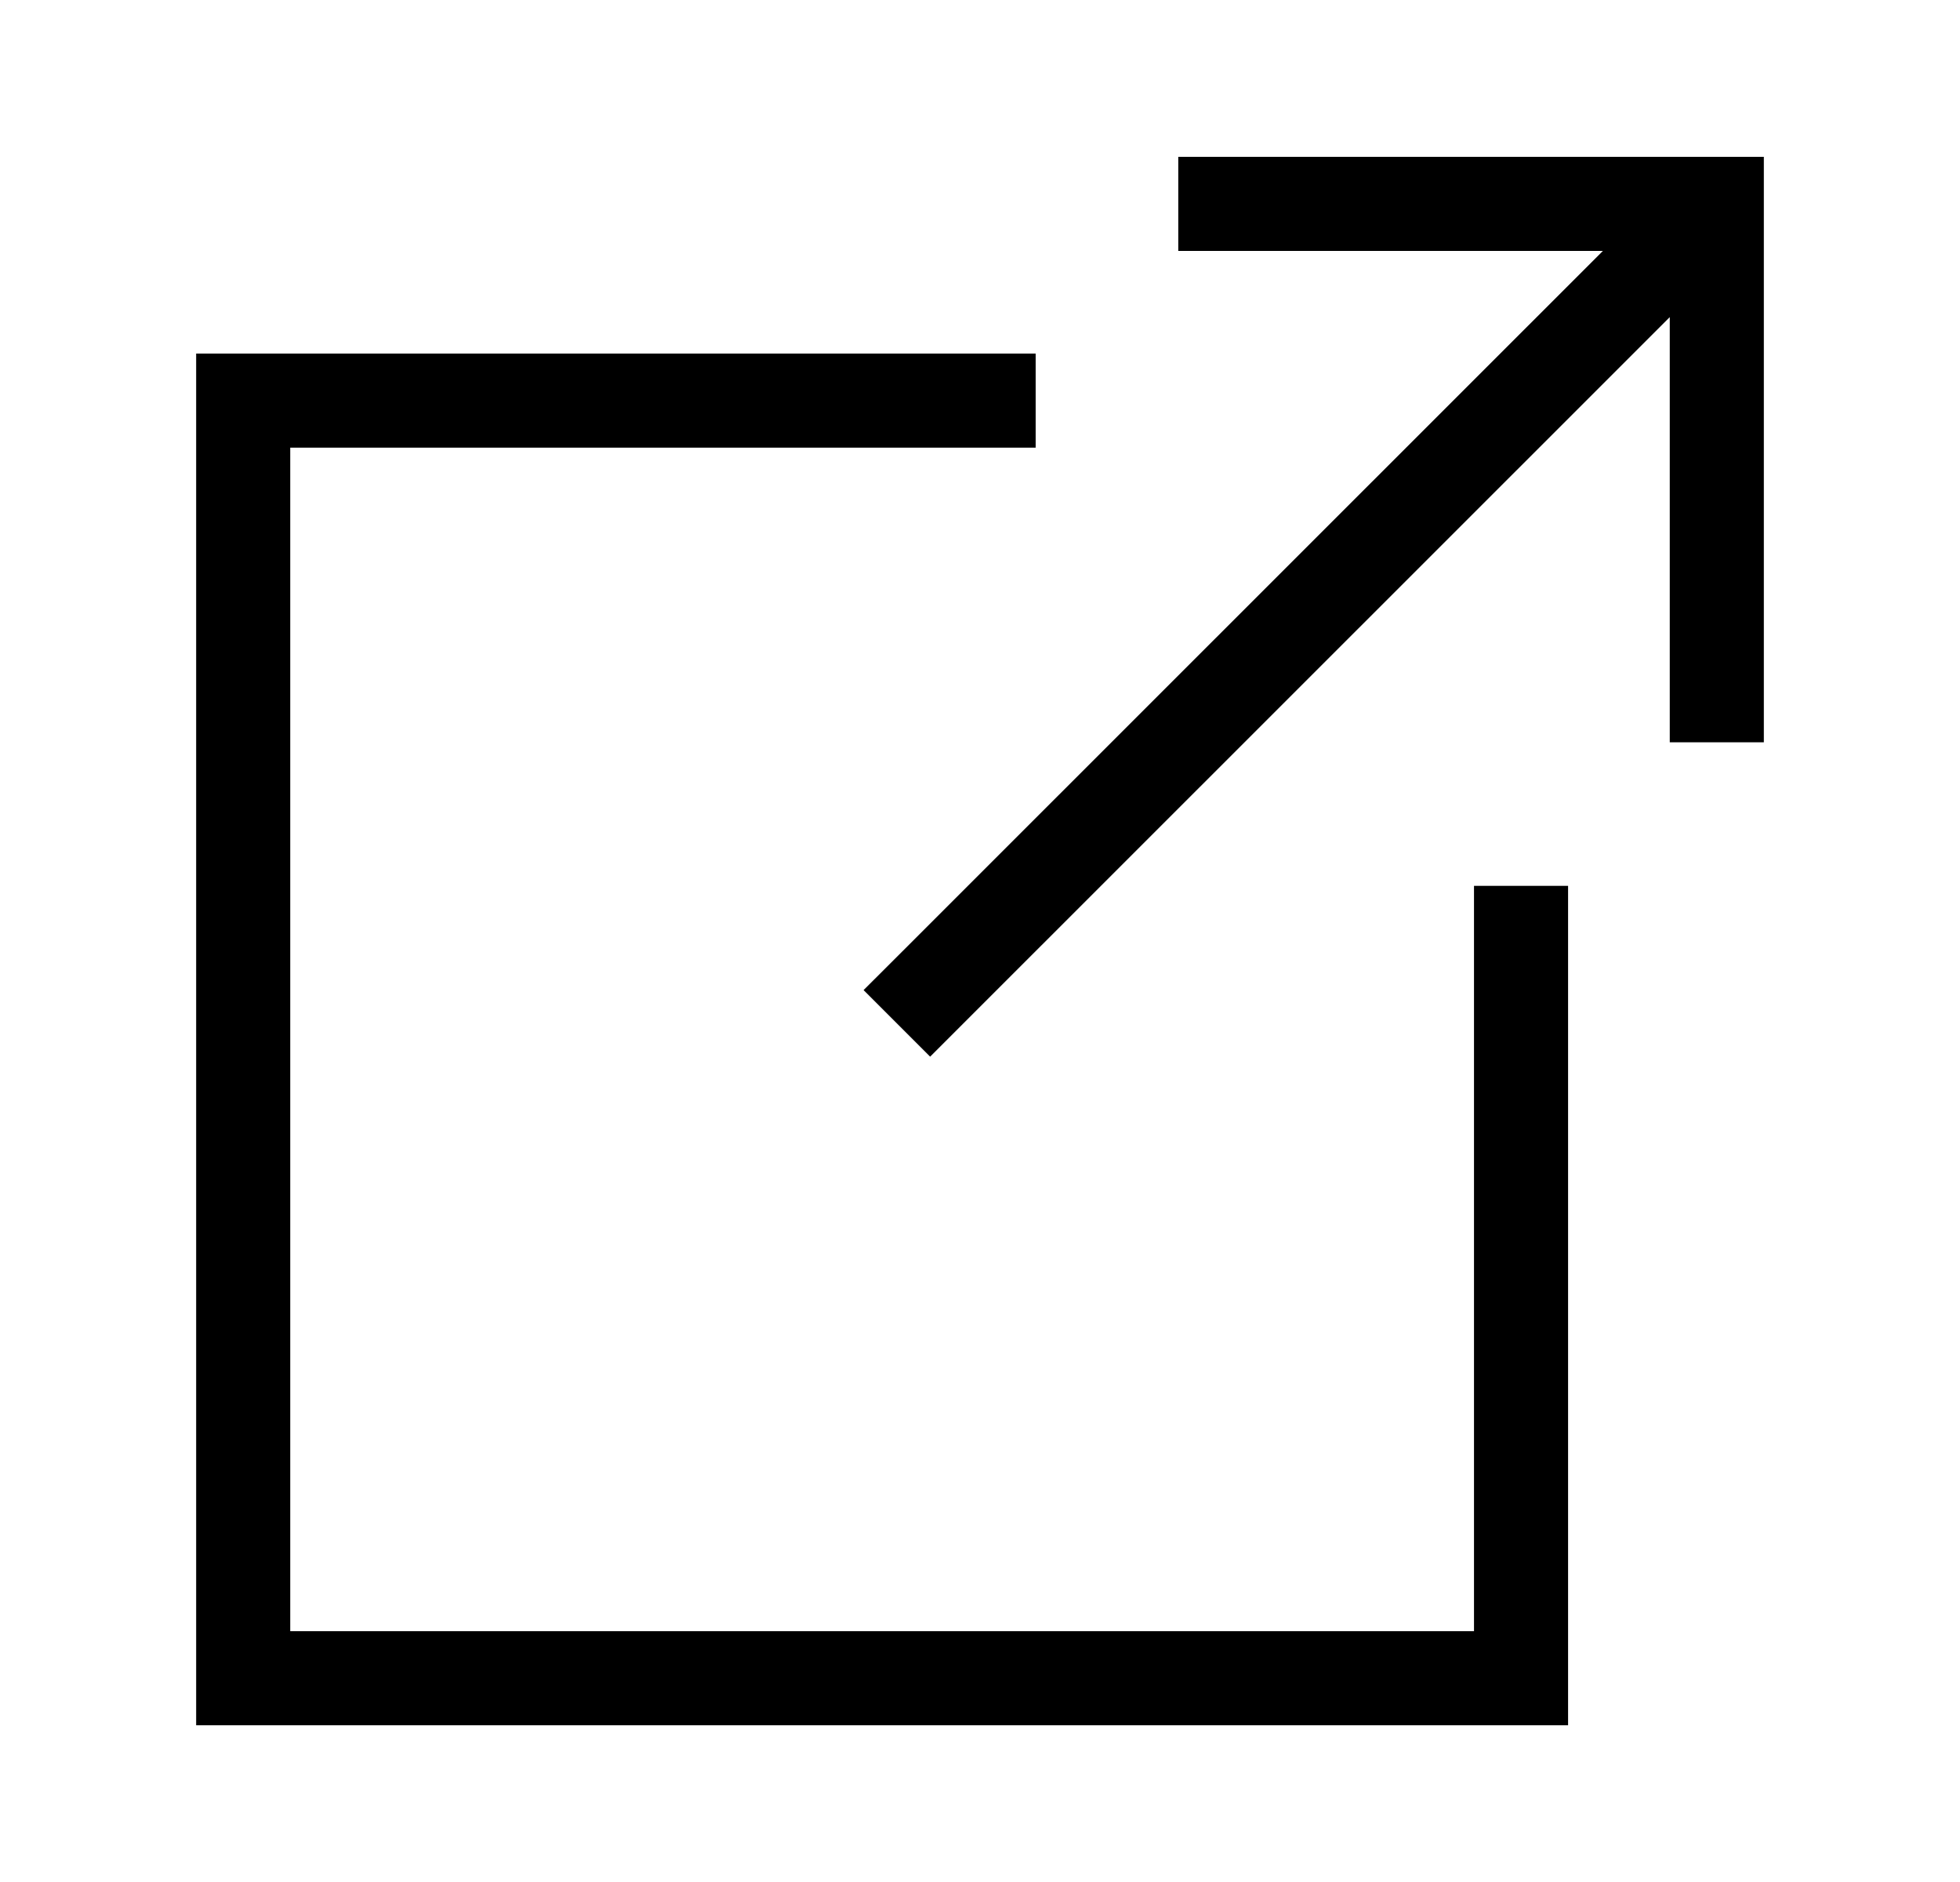
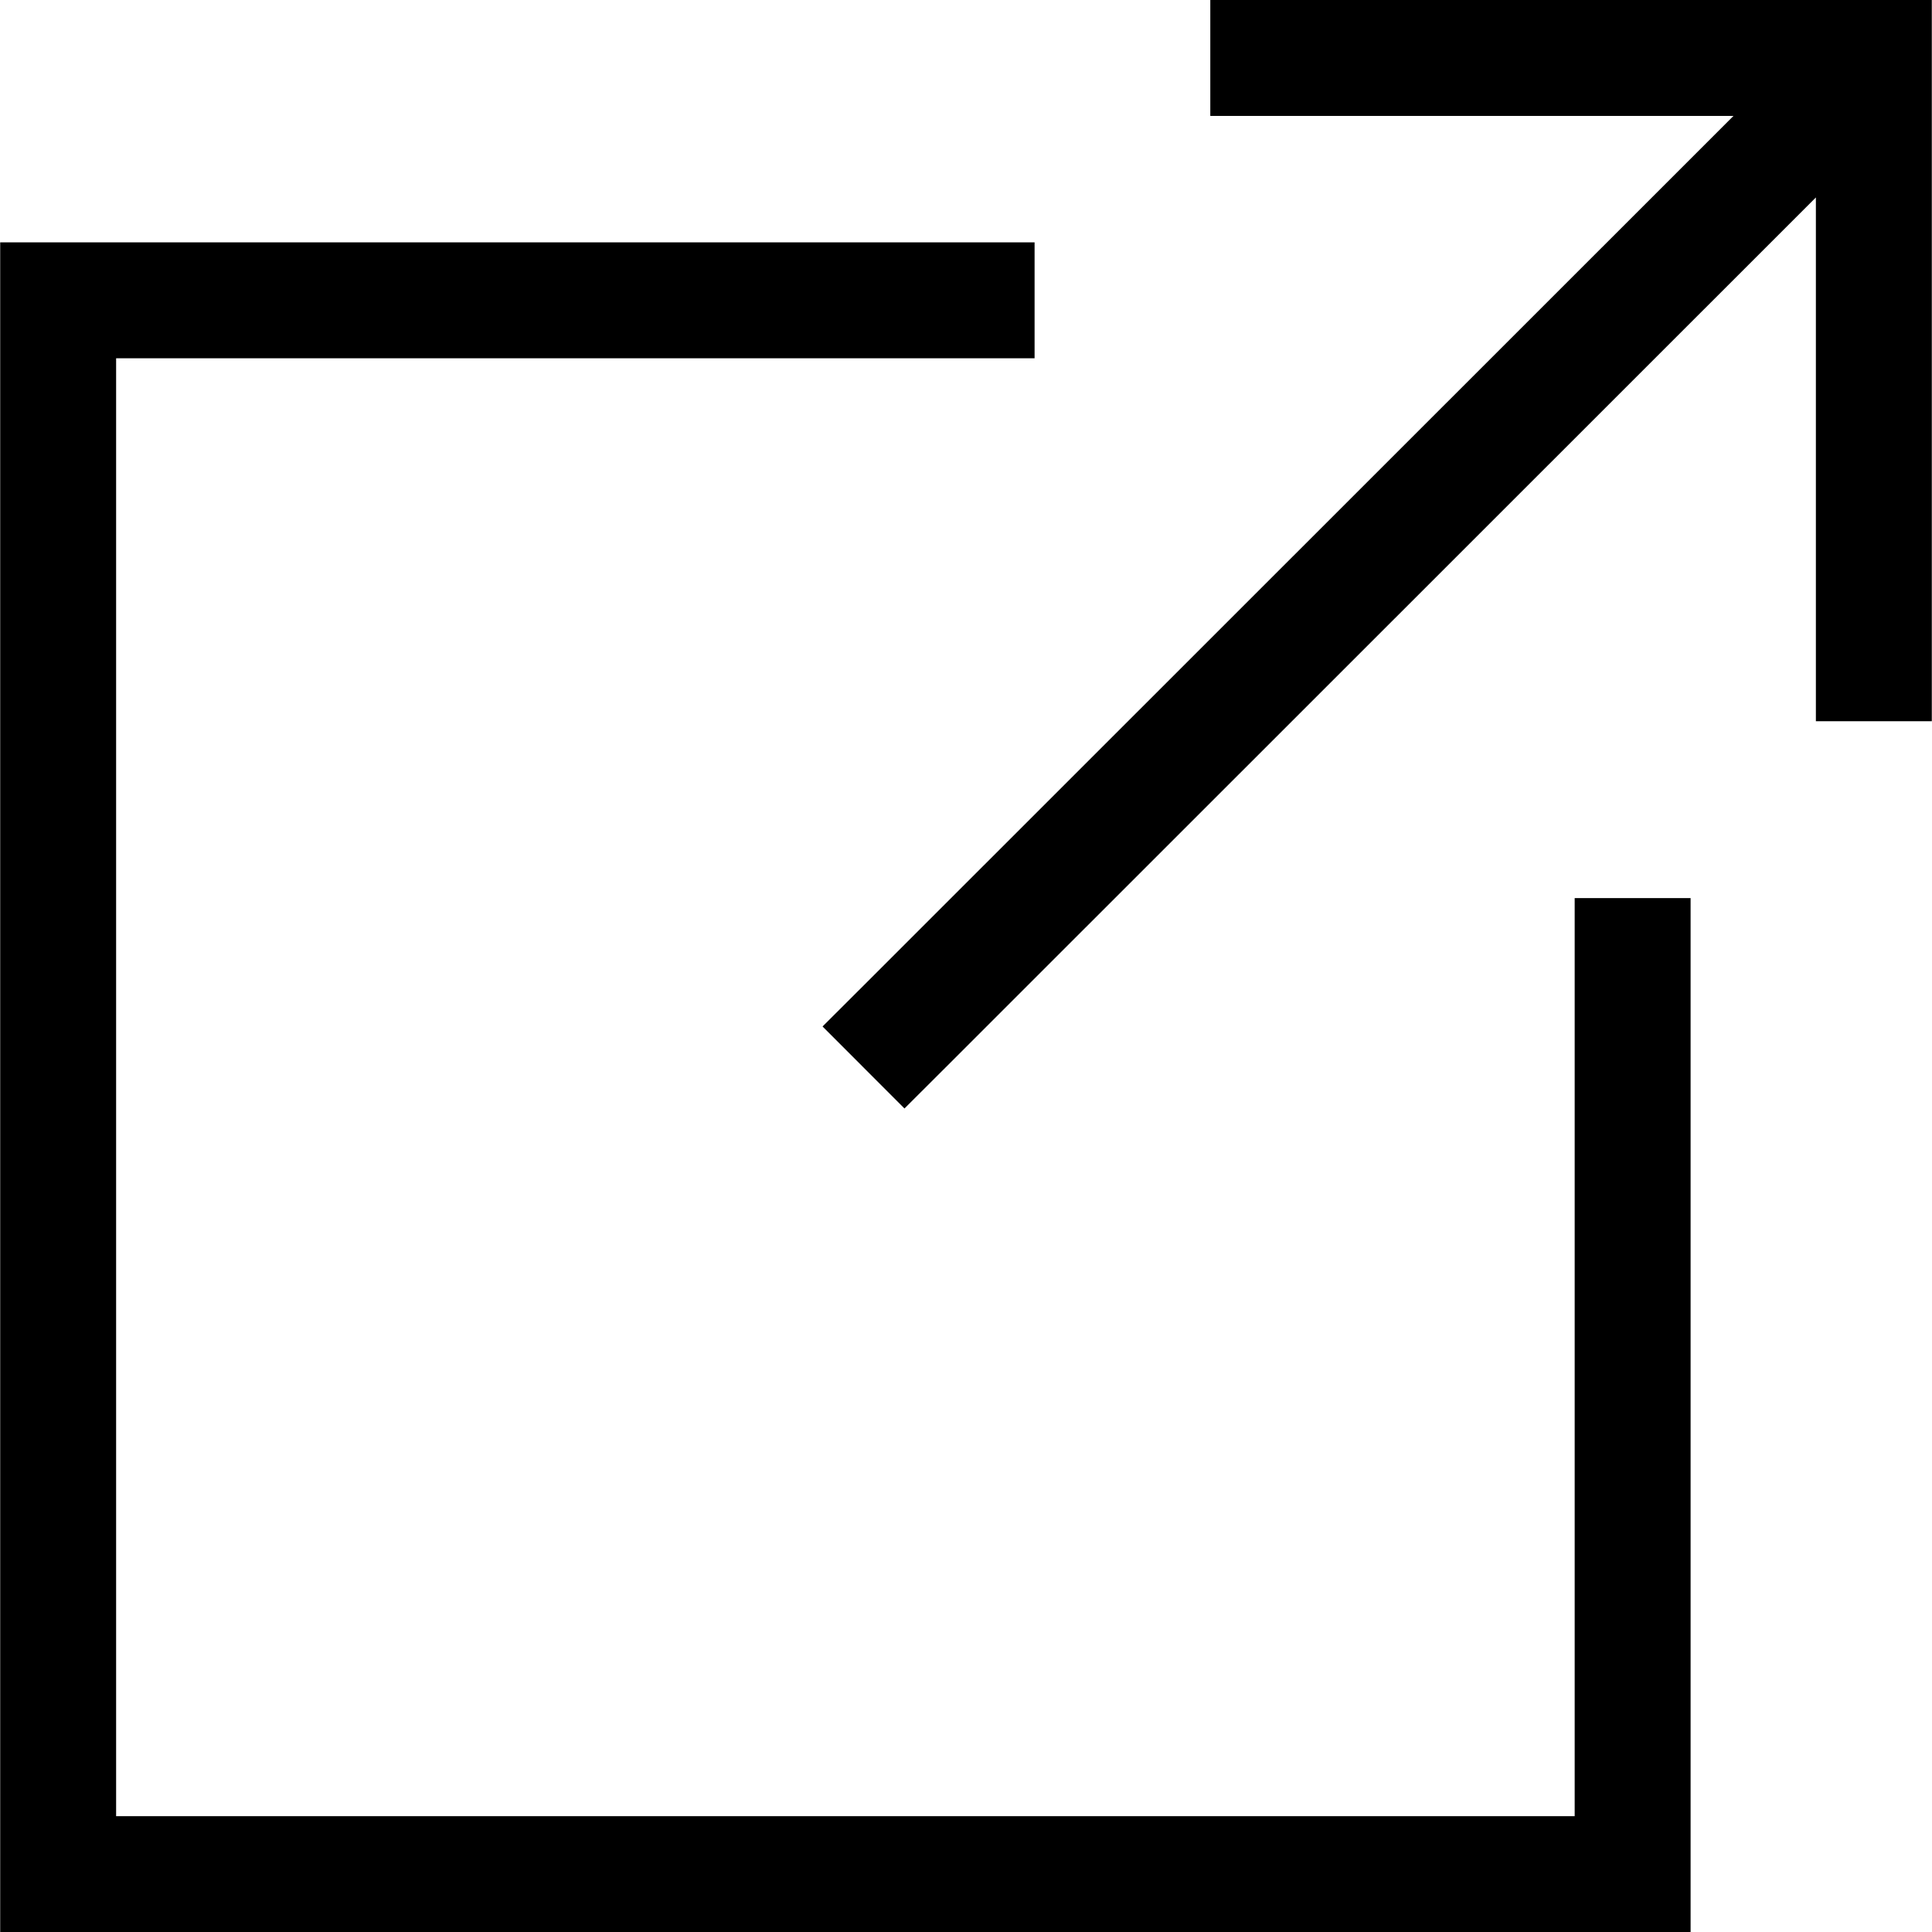
- <svg xmlns="http://www.w3.org/2000/svg" width="25" height="24" viewBox="0 0 25 24" fill="none">
-   <path fill-rule="evenodd" clip-rule="evenodd" d="M15.029 2H15.629H21.898H22.498V2.6V8.866V9.466H21.298V8.866V4.044L12.288 13.051L11.864 13.475L11.015 12.626L11.44 12.202L20.445 3.2H15.629H15.029V2ZM2.502 4.509H3.102H12.61H13.21V5.709H12.61H3.702V20.801H18.801V11.897V11.297H20.001V11.897V21.401V22.001H19.401H3.102H2.502V21.401V5.109V4.509Z" fill="black" />
+ <svg xmlns="http://www.w3.org/2000/svg" width="20" height="20" viewBox="0 0 20 20" fill="none">
+   <path fill-rule="evenodd" clip-rule="evenodd" d="M12.529 0H13.129H19.398H19.998V0.6V6.866V7.466H18.798V6.866V2.044L9.788 11.051L9.363 11.475L8.515 10.626L8.94 10.202L17.945 1.2H13.129H12.529V0ZM0.002 2.509H0.602H10.11H10.71V3.709H10.11H1.202V18.801H16.301V9.897V9.297H17.501V9.897V19.401V20.001H16.901H0.602H0.002V19.401V3.109V2.509Z" fill="black" />
</svg>
